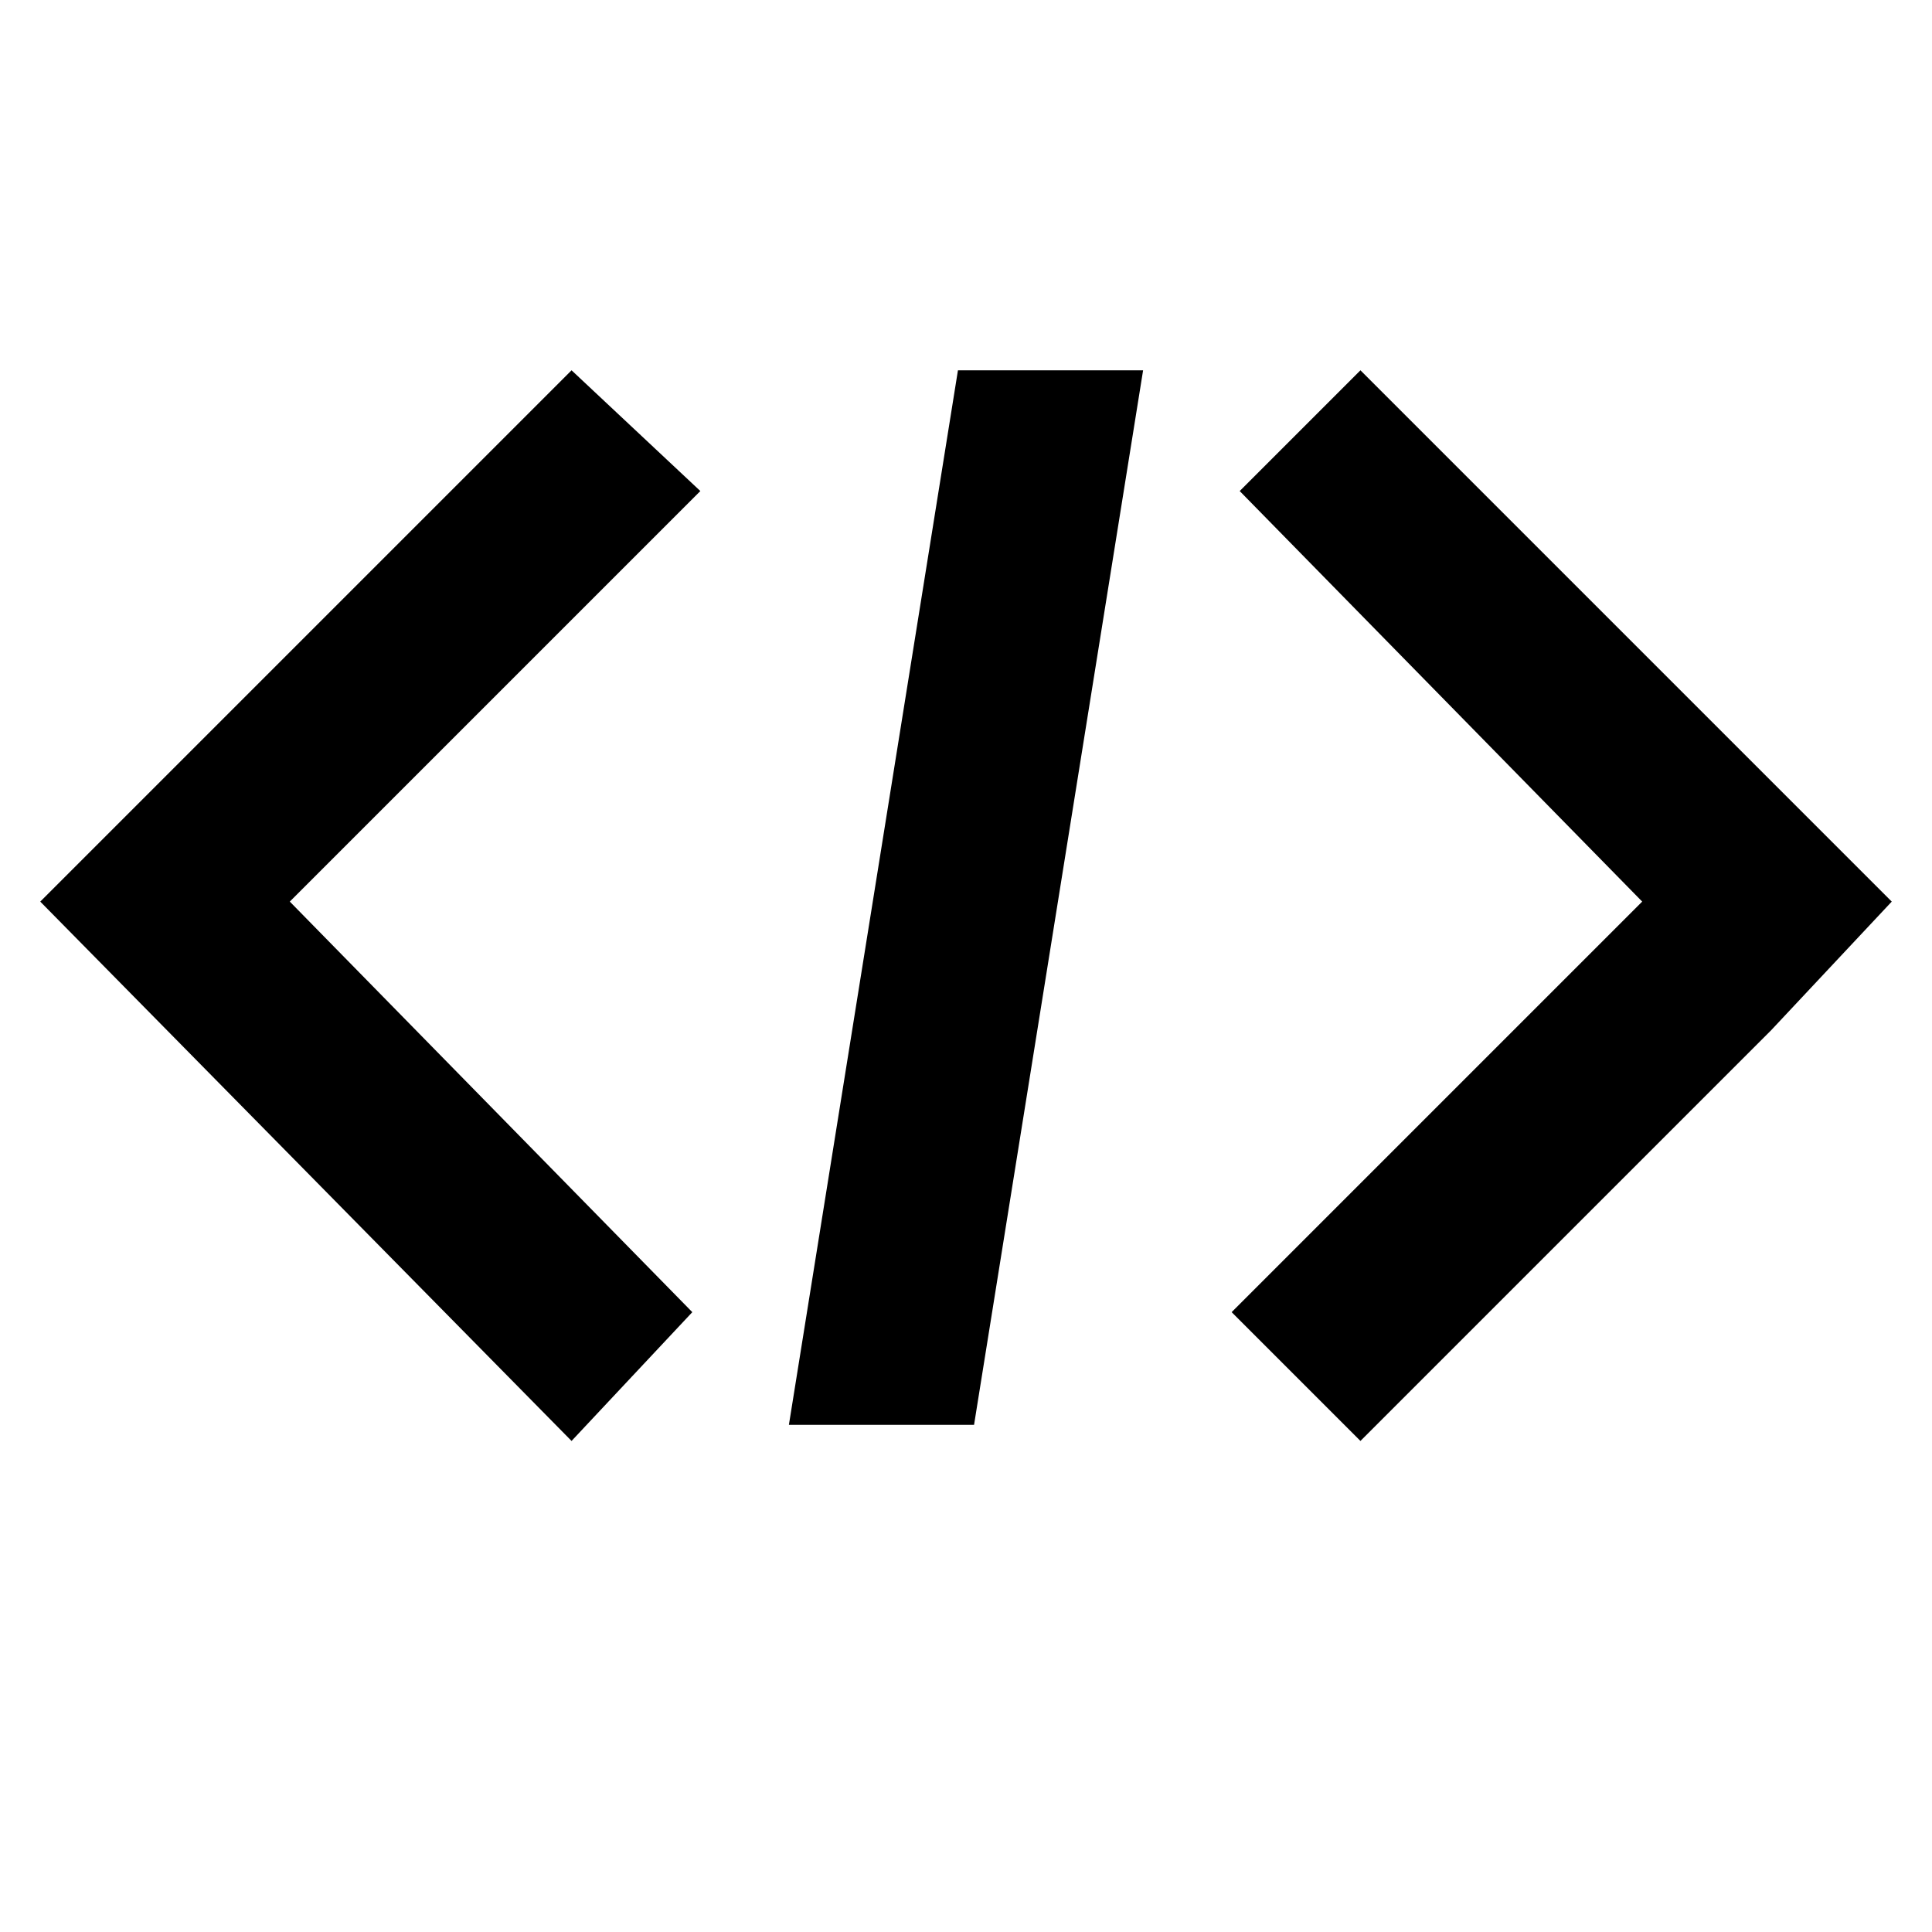
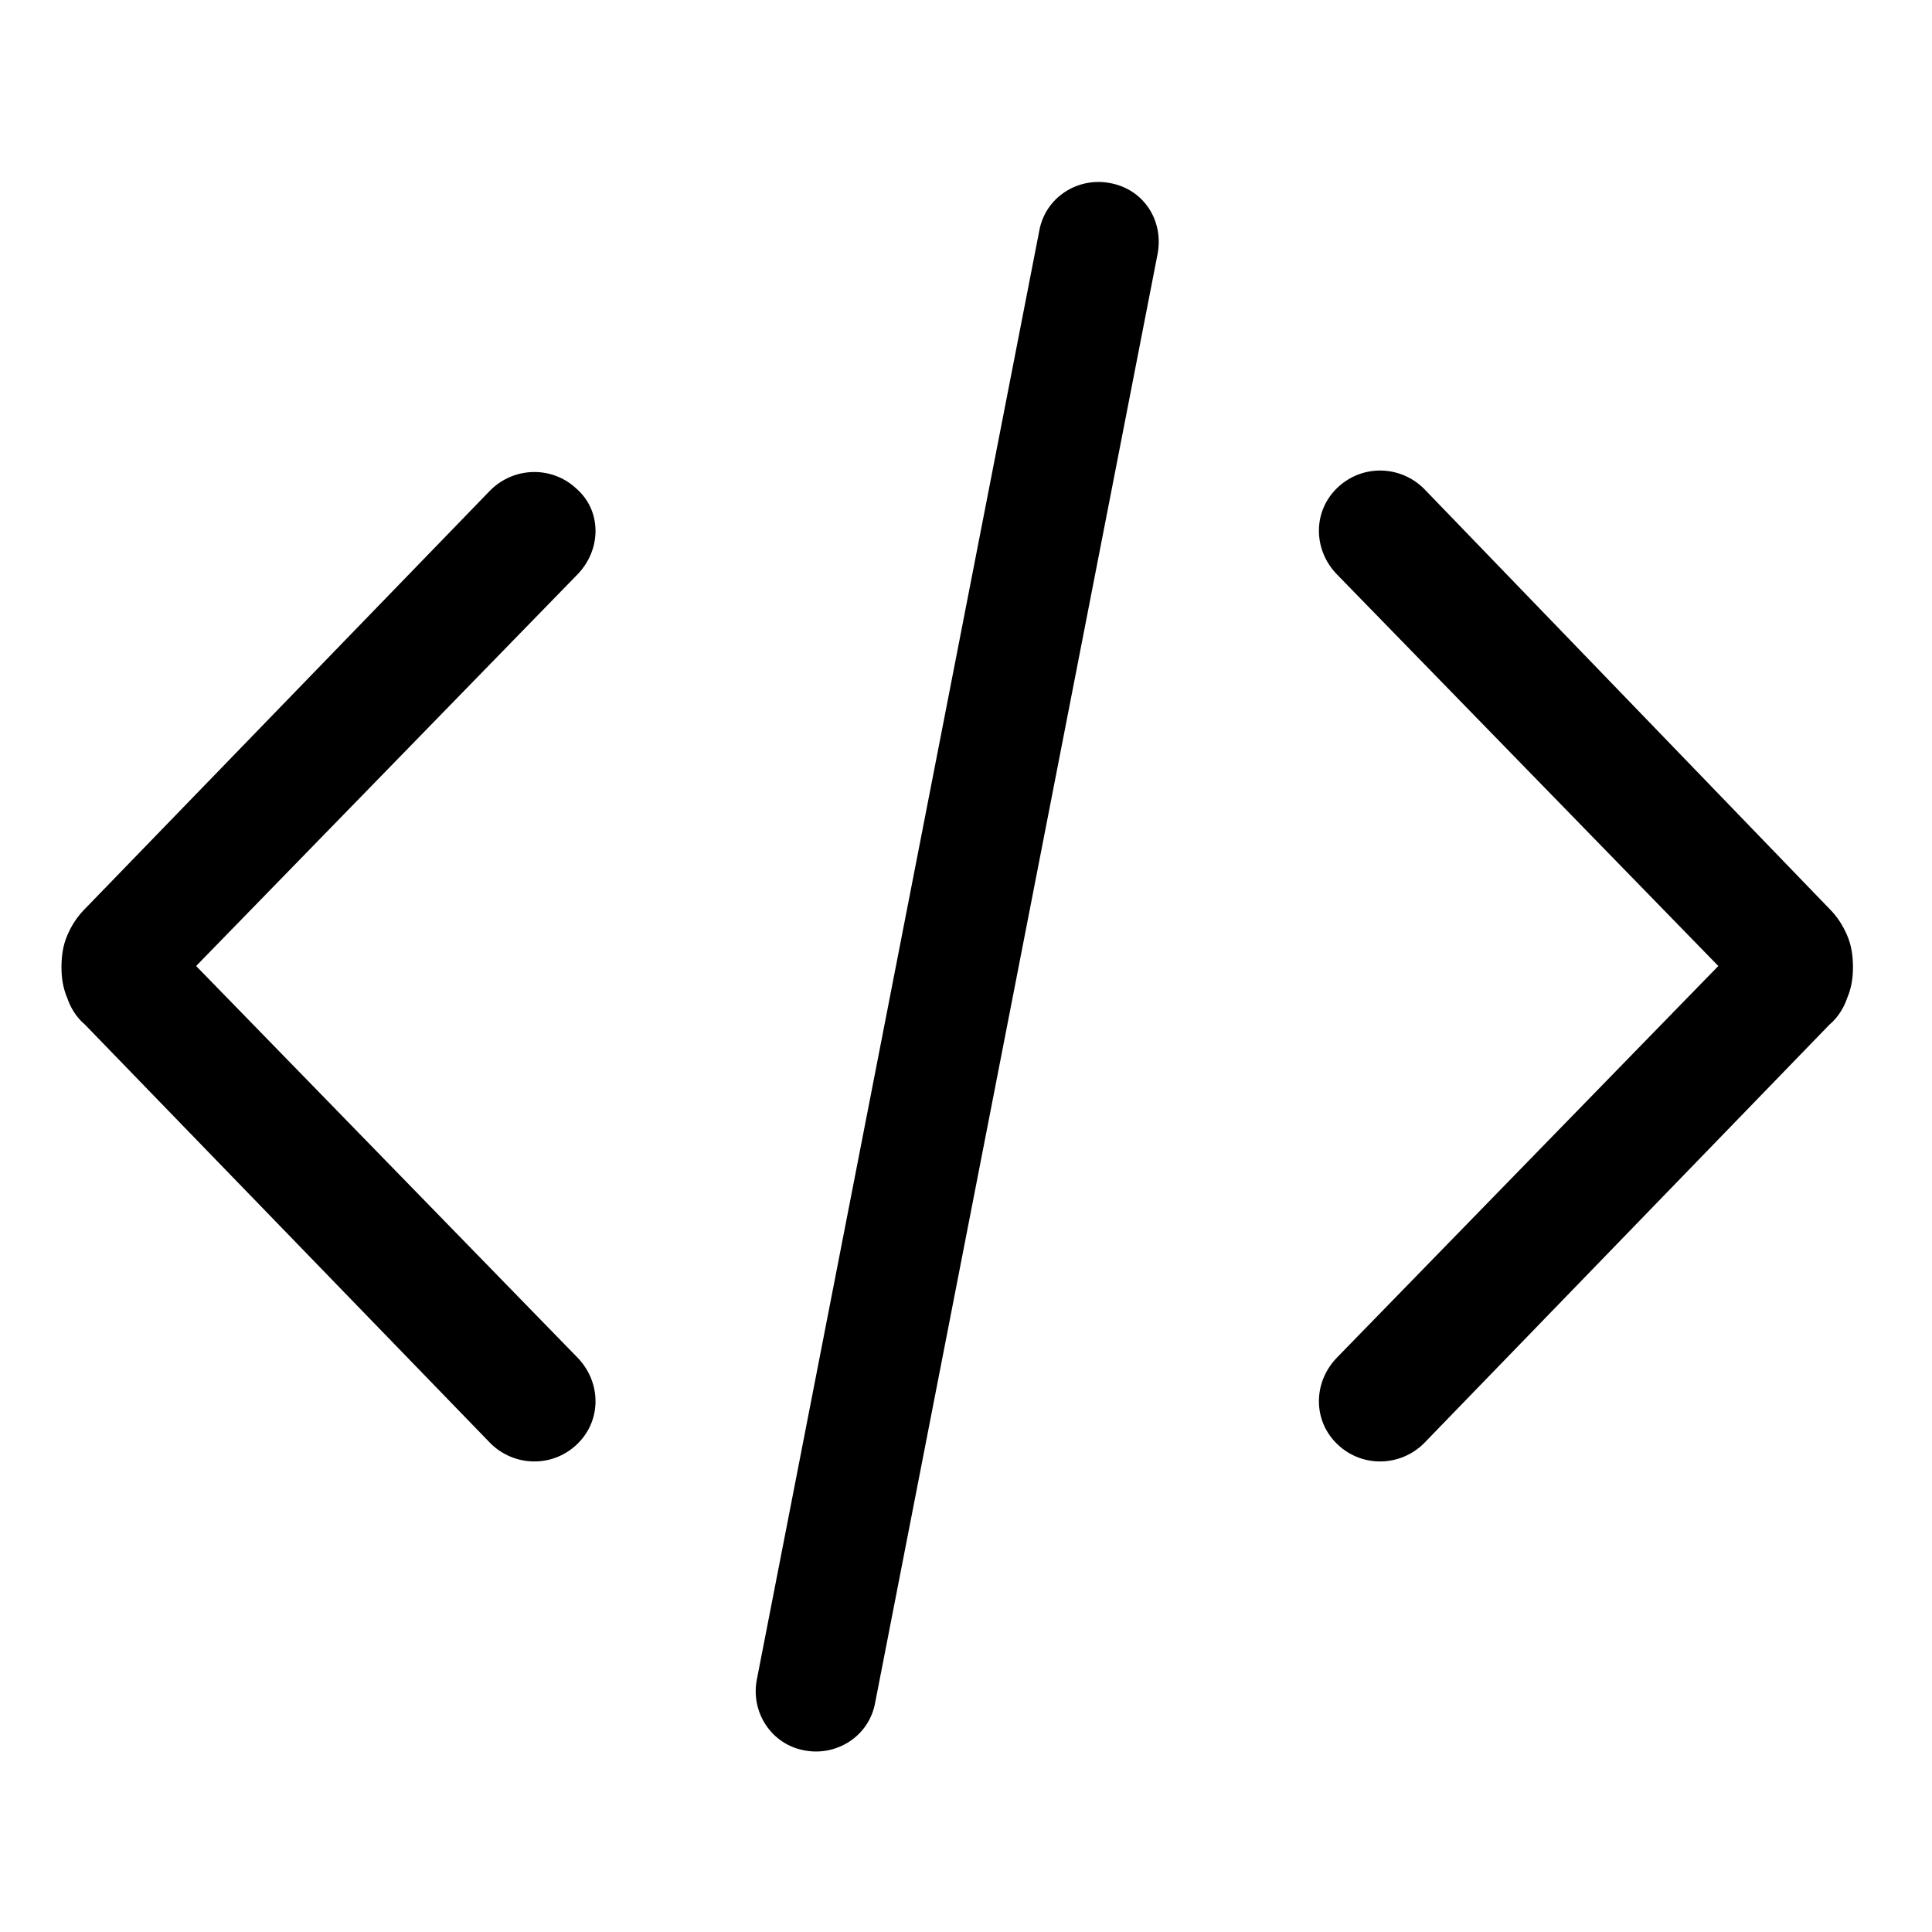
- <svg xmlns="http://www.w3.org/2000/svg" version="1.1" id="图层_1" x="0px" y="0px" viewBox="0 0 24 24" style="enable-background:new 0 0 24 24;" xml:space="preserve">
+ <svg xmlns="http://www.w3.org/2000/svg" version="1.1" id="图层_1" x="0px" y="0px" viewBox="0 0 132 132" style="enable-background:new 0 0 132 132;" xml:space="preserve">
  <style type="text/css">
- 	.st0{fill:currentColor;}
+ 	.st0{fill:none;}
+ 	.st1{fill-rule:evenodd;clip-rule:evenodd;fill:currentColor;}
</style>
-   <polygon class="st0" points="23.5,11.2 16.9,4.6 15.4,6.1 20.4,11.2 15.3,16.3 16.9,17.9 22,12.8 22,12.8 " />
-   <polygon class="st0" points="0.5,11.2 7.1,17.9 8.6,16.3 3.6,11.2 8.7,6.1 7.1,4.6 2,9.7 2,9.7 " />
-   <polygon class="st0" points="9.8,17.7 11.9,4.6 14.2,4.6 12.1,17.7 " />
+   <rect id="size" class="st0" width="132" height="132" />
+   <path id="矢量_7__x28_边框_x29_" class="st1" d="M79.1,17.3l-19.3,99c-0.4,2.3-2.6,3.7-4.8,3.3c-2.3-0.4-3.7-2.6-3.3-4.8  l19.3-99c0.4-2.3,2.6-3.7,4.8-3.3C78.1,12.9,79.5,15,79.1,17.3z M39.5,39.2L13.4,66l26.1,26.8c1.6,1.7,1.6,4.3-0.1,5.9  c-1.7,1.6-4.3,1.5-5.9-0.1L5.8,70c-0.6-0.5-1-1.2-1.2-1.8c-0.3-0.7-0.4-1.4-0.4-2.1c0-0.8,0.1-1.5,0.4-2.2c0.3-0.7,0.7-1.3,1.2-1.8  l27.7-28.6c1.6-1.6,4.2-1.7,5.9-0.1C41.1,34.9,41.1,37.5,39.5,39.2z M97.3,33.4c-1.6-1.6-4.2-1.7-5.9-0.1c-1.7,1.6-1.7,4.2-0.1,5.9  L117.4,66L91.3,92.8c-1.6,1.7-1.6,4.3,0.1,5.9c1.7,1.6,4.3,1.5,5.9-0.1L125,70c0.6-0.5,1-1.2,1.2-1.8c0.3-0.7,0.4-1.4,0.4-2.1  c0-0.8-0.1-1.5-0.4-2.2c-0.3-0.7-0.7-1.3-1.2-1.8L97.3,33.4z" />
</svg>
